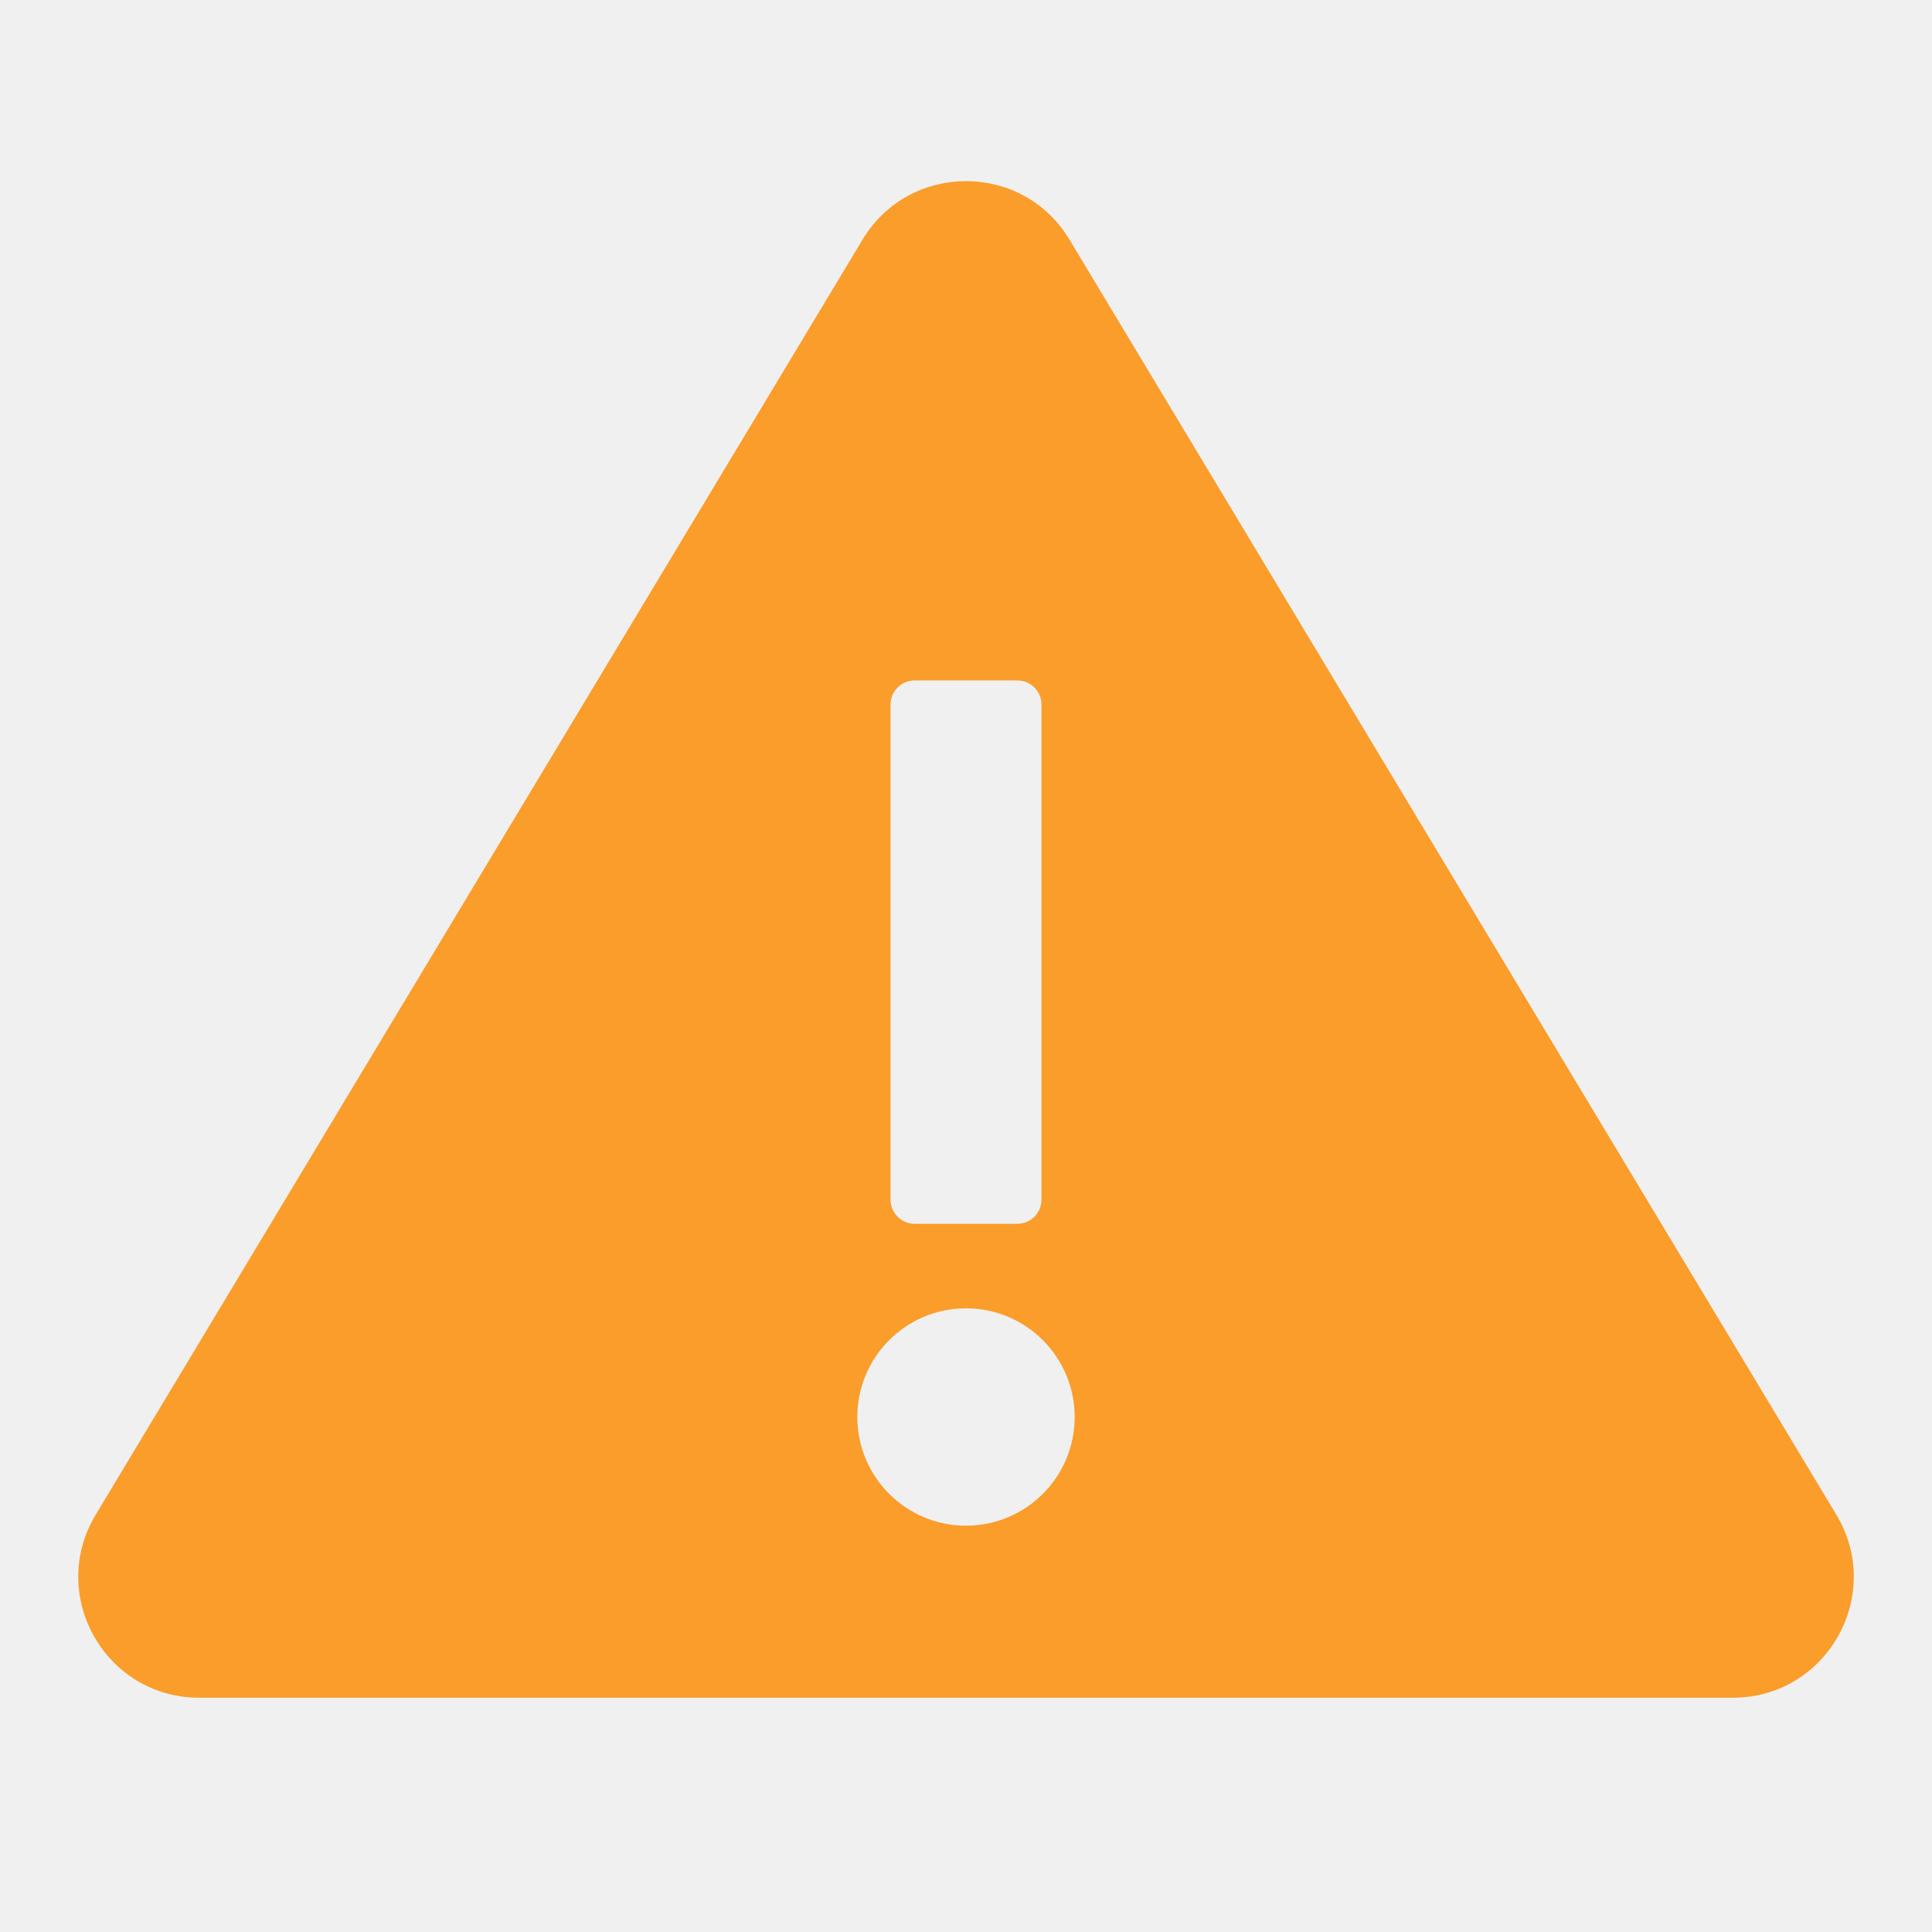
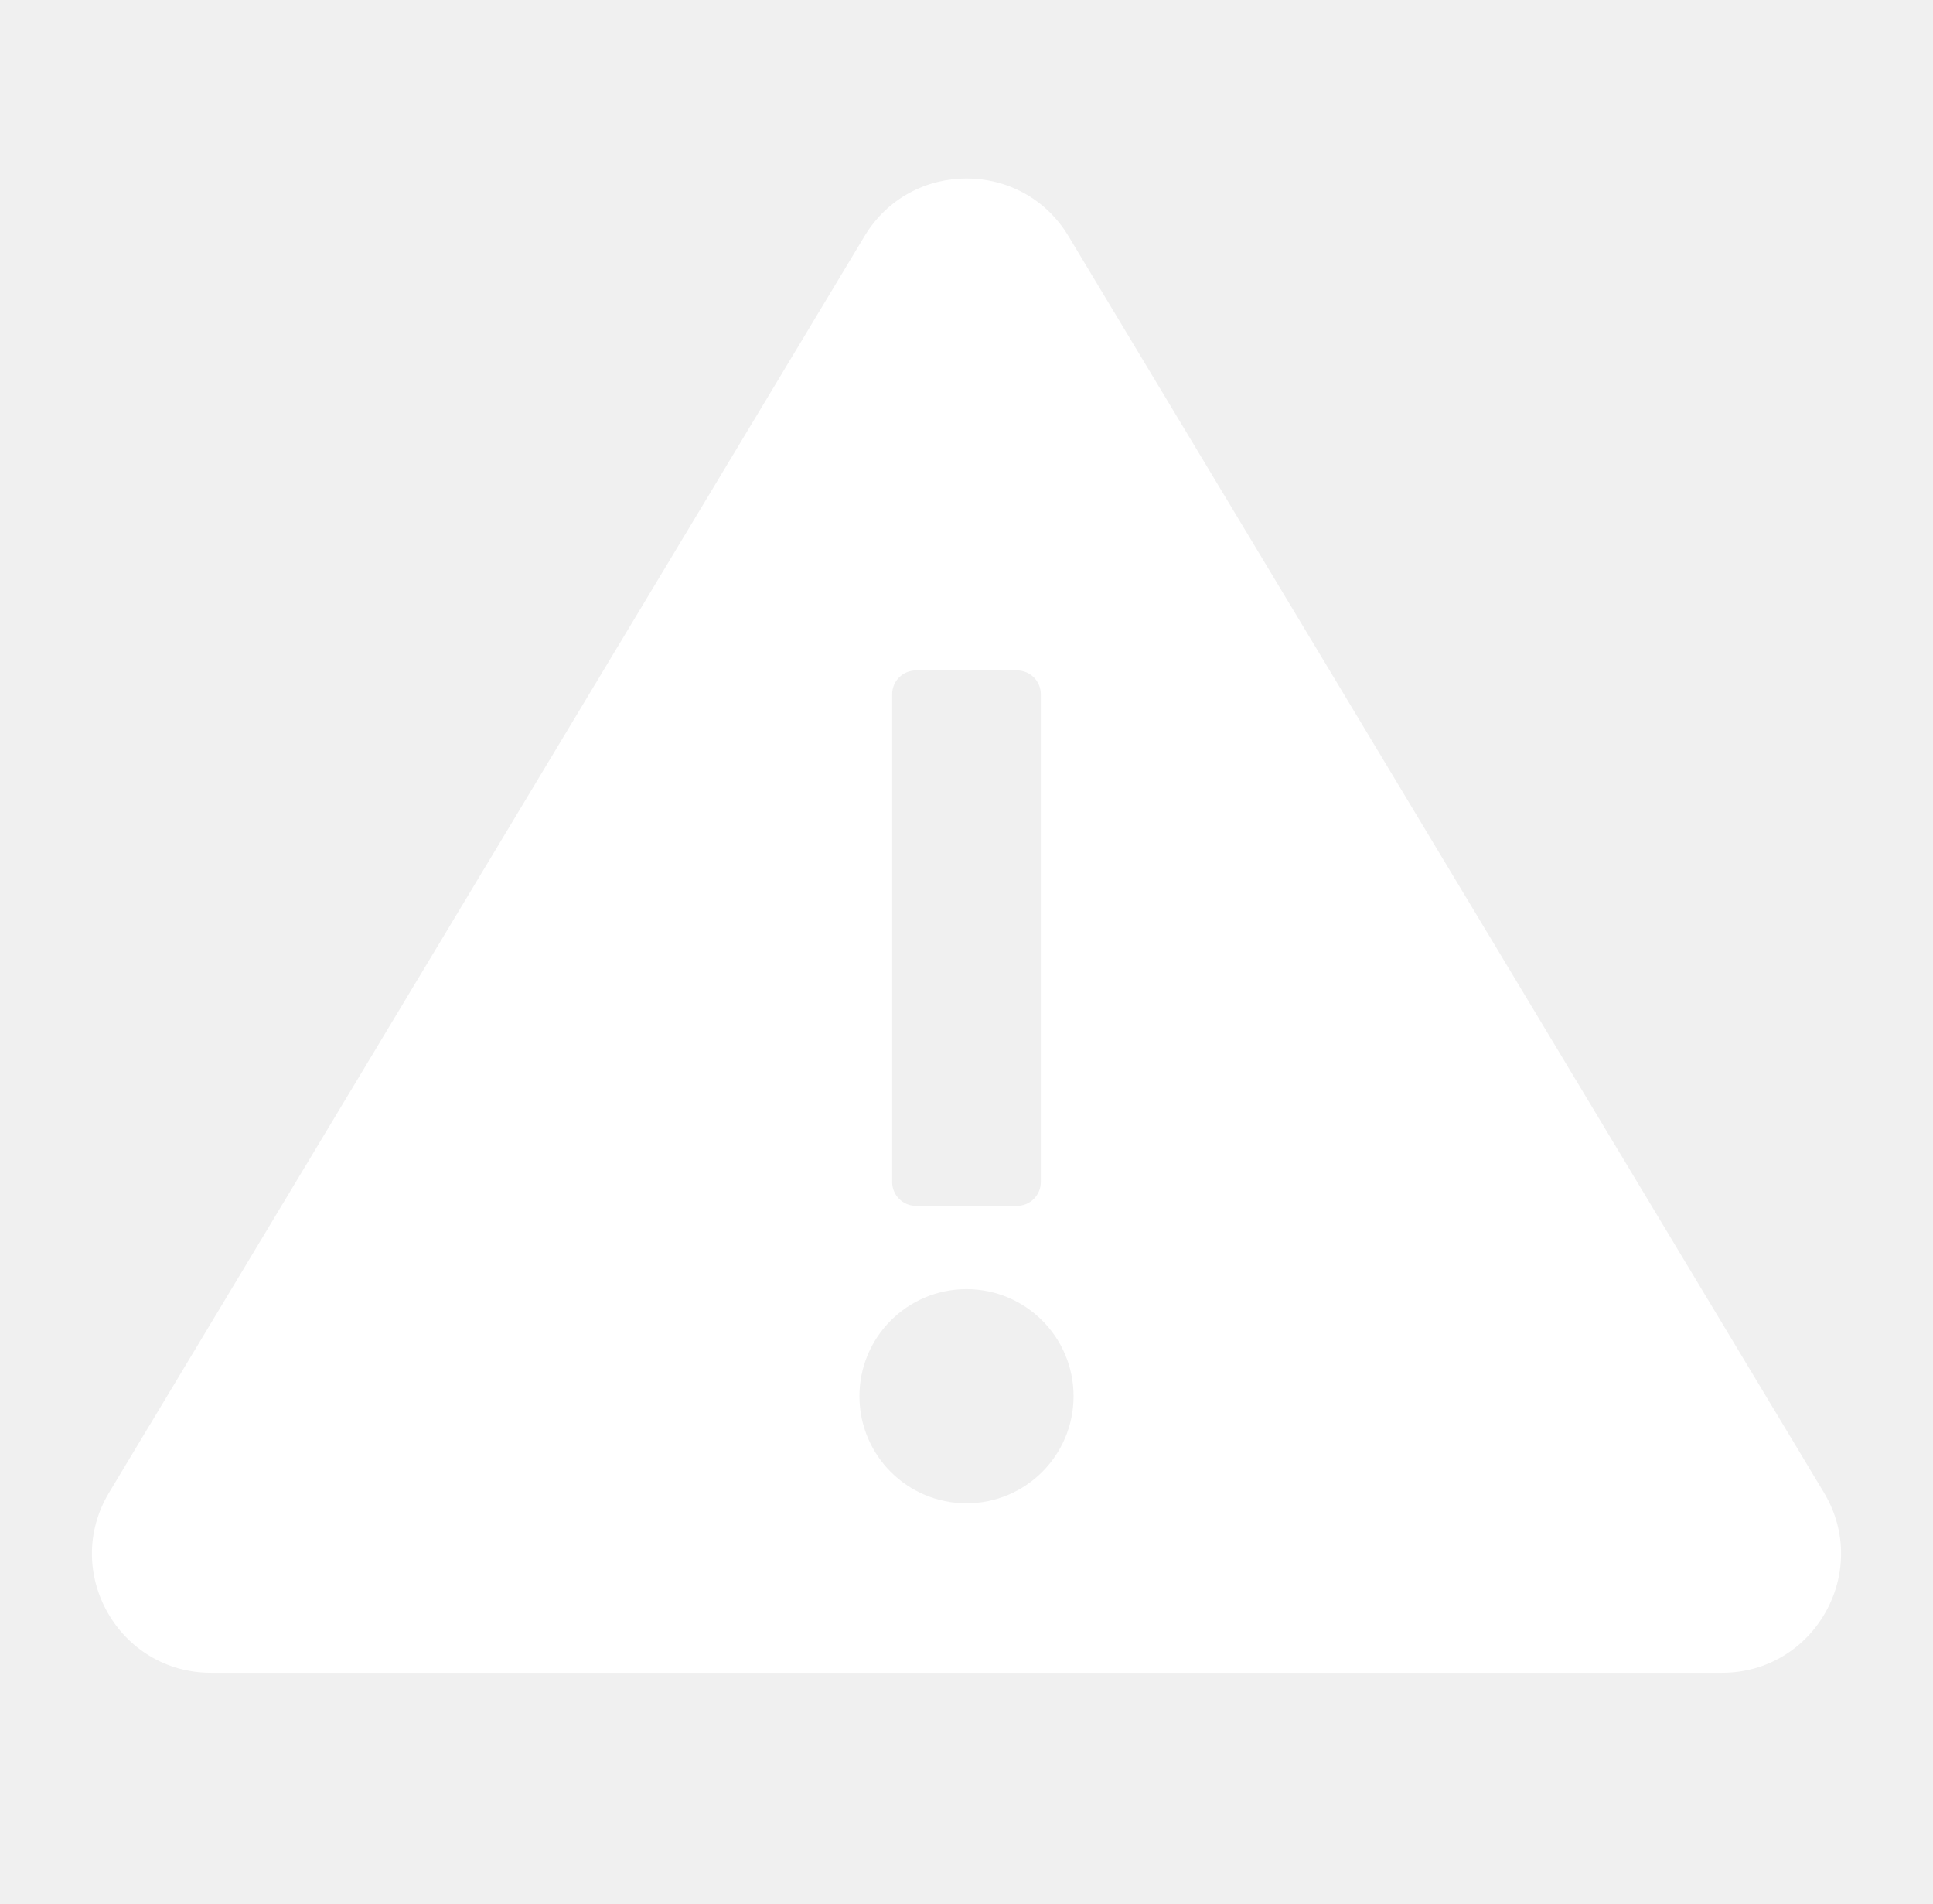
- <svg xmlns="http://www.w3.org/2000/svg" width="64" height="64" viewBox="0 0 64 64" fill="none">
-   <g id="warning-filled">
-     <g id="Subtract">
-       <path d="M28.573 7.938C30.127 5.354 33.874 5.354 35.428 7.938L60.831 50.177C62.434 52.843 60.514 56.239 57.403 56.239H6.598C3.487 56.239 1.567 52.843 3.17 50.177L28.573 7.938ZM33.7 40.54C34.142 40.54 34.5 40.182 34.5 39.74V23.34C34.5 22.898 34.142 22.54 33.7 22.54H30.3C29.858 22.54 29.5 22.898 29.5 23.34V39.74C29.5 40.182 29.858 40.54 30.3 40.54H33.7ZM32 50.54C33.989 50.54 35.6 48.928 35.6 46.94C35.6 44.952 33.989 43.34 32 43.34C30.012 43.34 28.4 44.952 28.4 46.94C28.4 48.928 30.012 50.54 32 50.54Z" fill="#FA9D2B" />
-     </g>
-   </g>
+ <svg xmlns="http://www.w3.org/2000/svg" width="65" height="64" viewBox="0 0 65 64" fill="none">
+   <path d="M29.072 7.938C30.627 5.354 34.374 5.354 35.928 7.938L61.331 50.177C62.934 52.843 61.014 56.239 57.903 56.239H7.098C3.986 56.239 2.066 52.843 3.67 50.177L29.072 7.938ZM34.2 40.54C34.641 40.54 34.999 40.182 34.999 39.74V23.34C34.999 22.898 34.641 22.54 34.2 22.54H30.799C30.358 22.54 30 22.898 30 23.34V39.74C30 40.182 30.358 40.54 30.799 40.54H34.2ZM32.5 50.54C34.488 50.54 36.1 48.928 36.1 46.94C36.1 44.952 34.488 43.34 32.5 43.34C30.512 43.34 28.9 44.952 28.9 46.94C28.9 48.928 30.512 50.54 32.5 50.54Z" fill="white" />
</svg>
